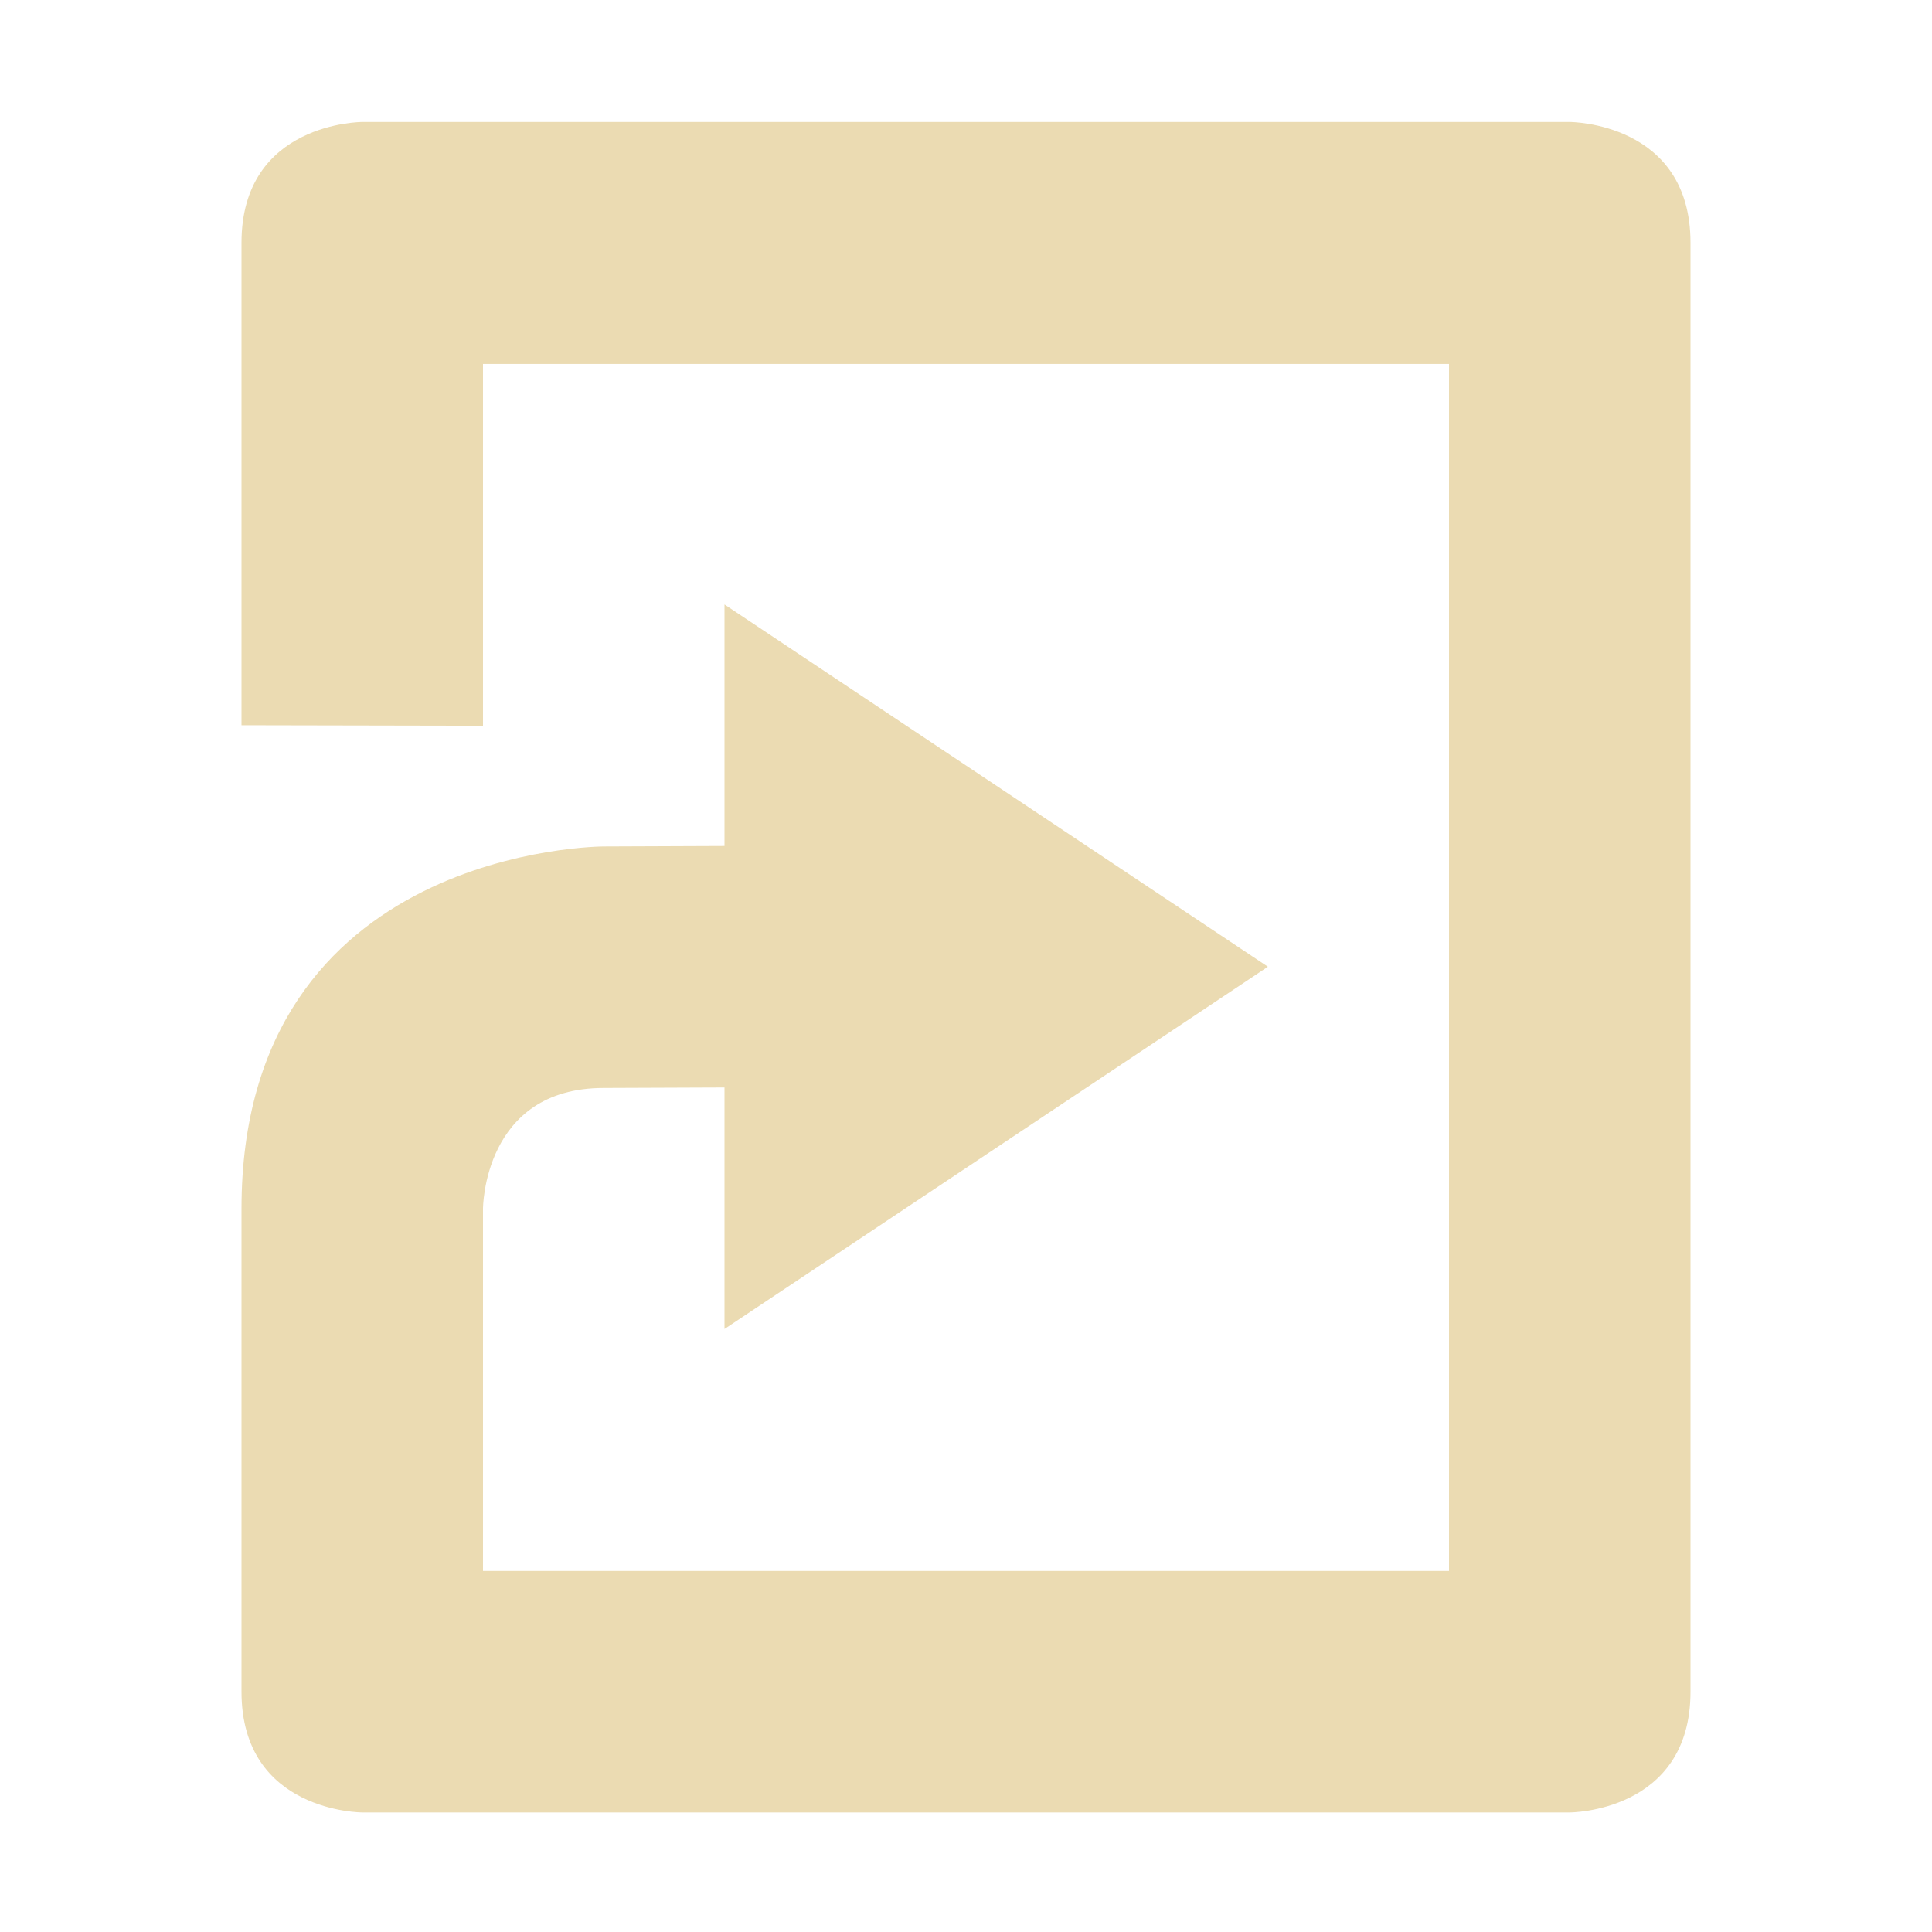
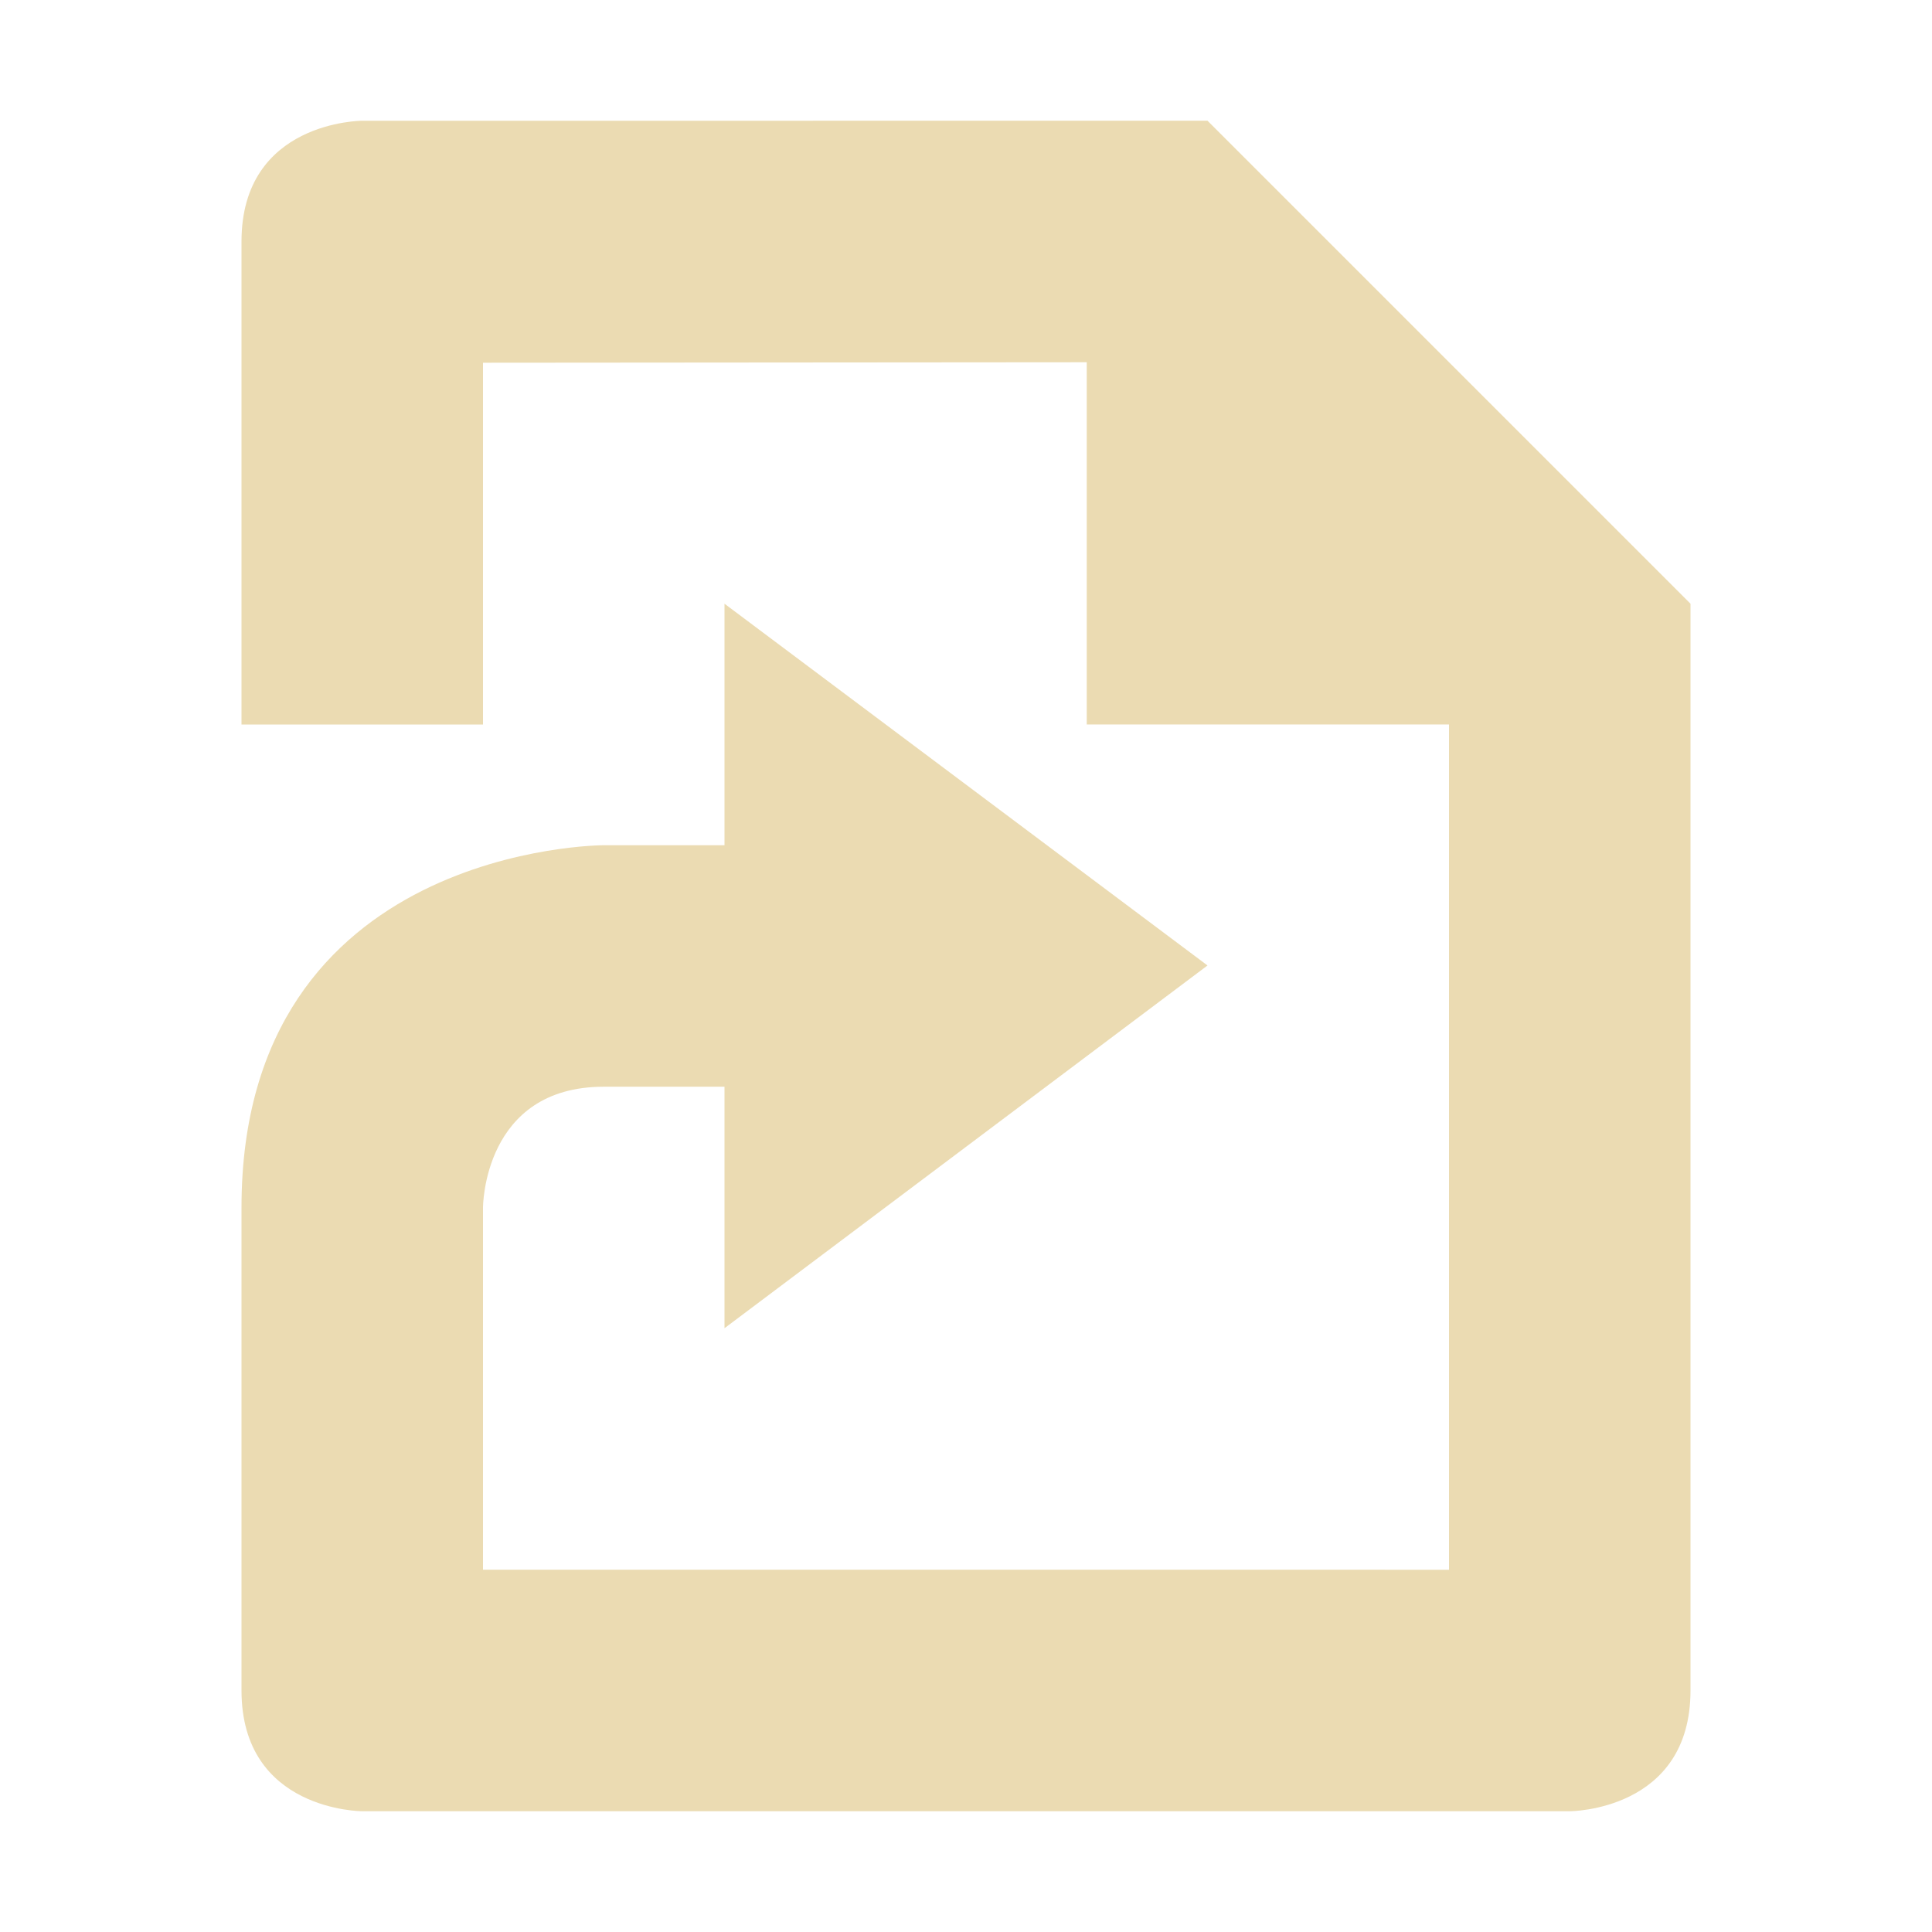
- <svg xmlns="http://www.w3.org/2000/svg" width="16" height="16" viewBox="0 0 16 16">
+ <svg xmlns="http://www.w3.org/2000/svg" width="16" height="16" version="1.1" viewBox="0 0 16 16">
  <defs>
-     <style id="current-color-scheme" type="text/css">
-    .ColorScheme-Text { color:#ebdbb2; } .ColorScheme-Highlight { color:#458588; }
-   </style>
+     <style type="text/css">.ColorScheme-Text { color:#ebdbb2; } .ColorScheme-Highlight { color:#458588; }</style>
  </defs>
-   <path style="fill:currentColor" class="ColorScheme-Text" d="m3 1.01s-1 0-1 1v3.996l2 0.004v-2.996h8v9.996h-8v-3s0-1 1-1l1-0.004v2l4.5-3-4.5-3v2l-1 0.004s-3 0-3 3v4c0 1 1 1 1 1h10s1 0 1-1v-12c0-1-1-1-1-1h-10z" />
+   <path class="ColorScheme-Text" d="m3 1s-1-1e-4 -1 1v4h2v-2.996l5-0.004v3l3-1e-4v7l-8-1e-4v-3s0-1 1-1l1-1e-4v2l4-3.004-4-2.996v2l-1 1e-4s-3 0-3 3v4c0 1 1 1 1 1h10s1 1e-4 1-1v-9l-4-4z" fill="currentColor" />
</svg>
